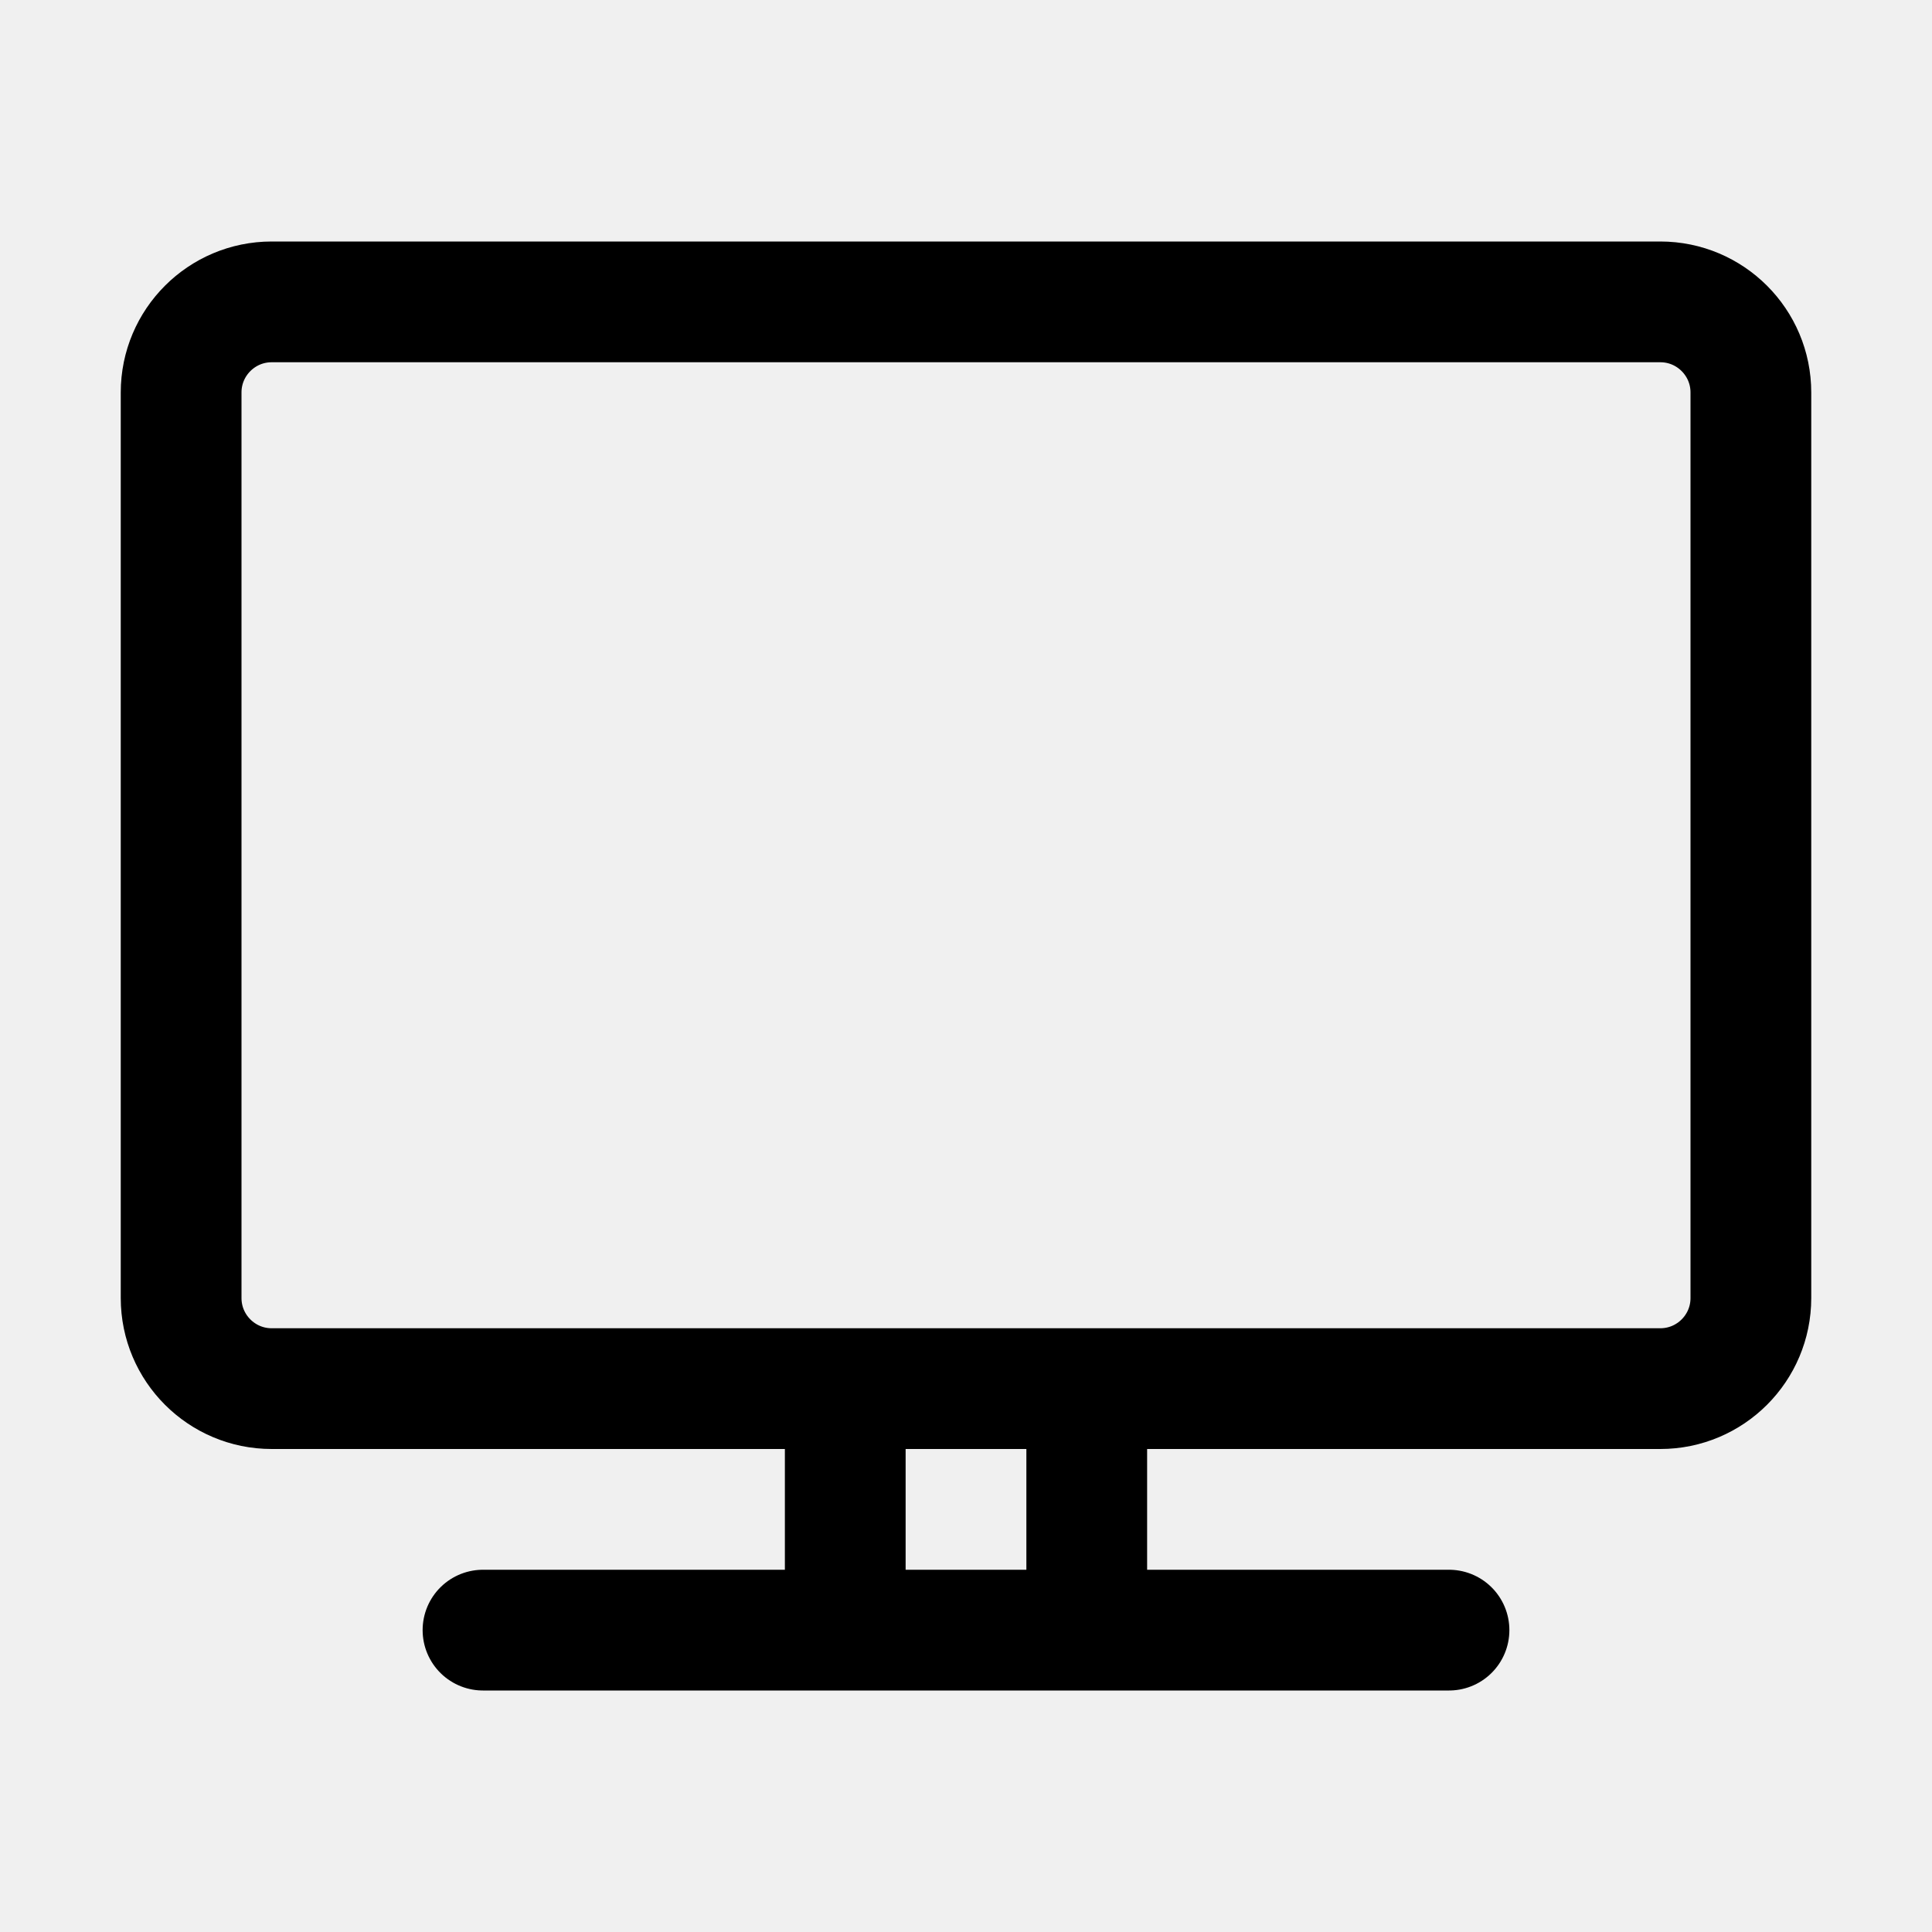
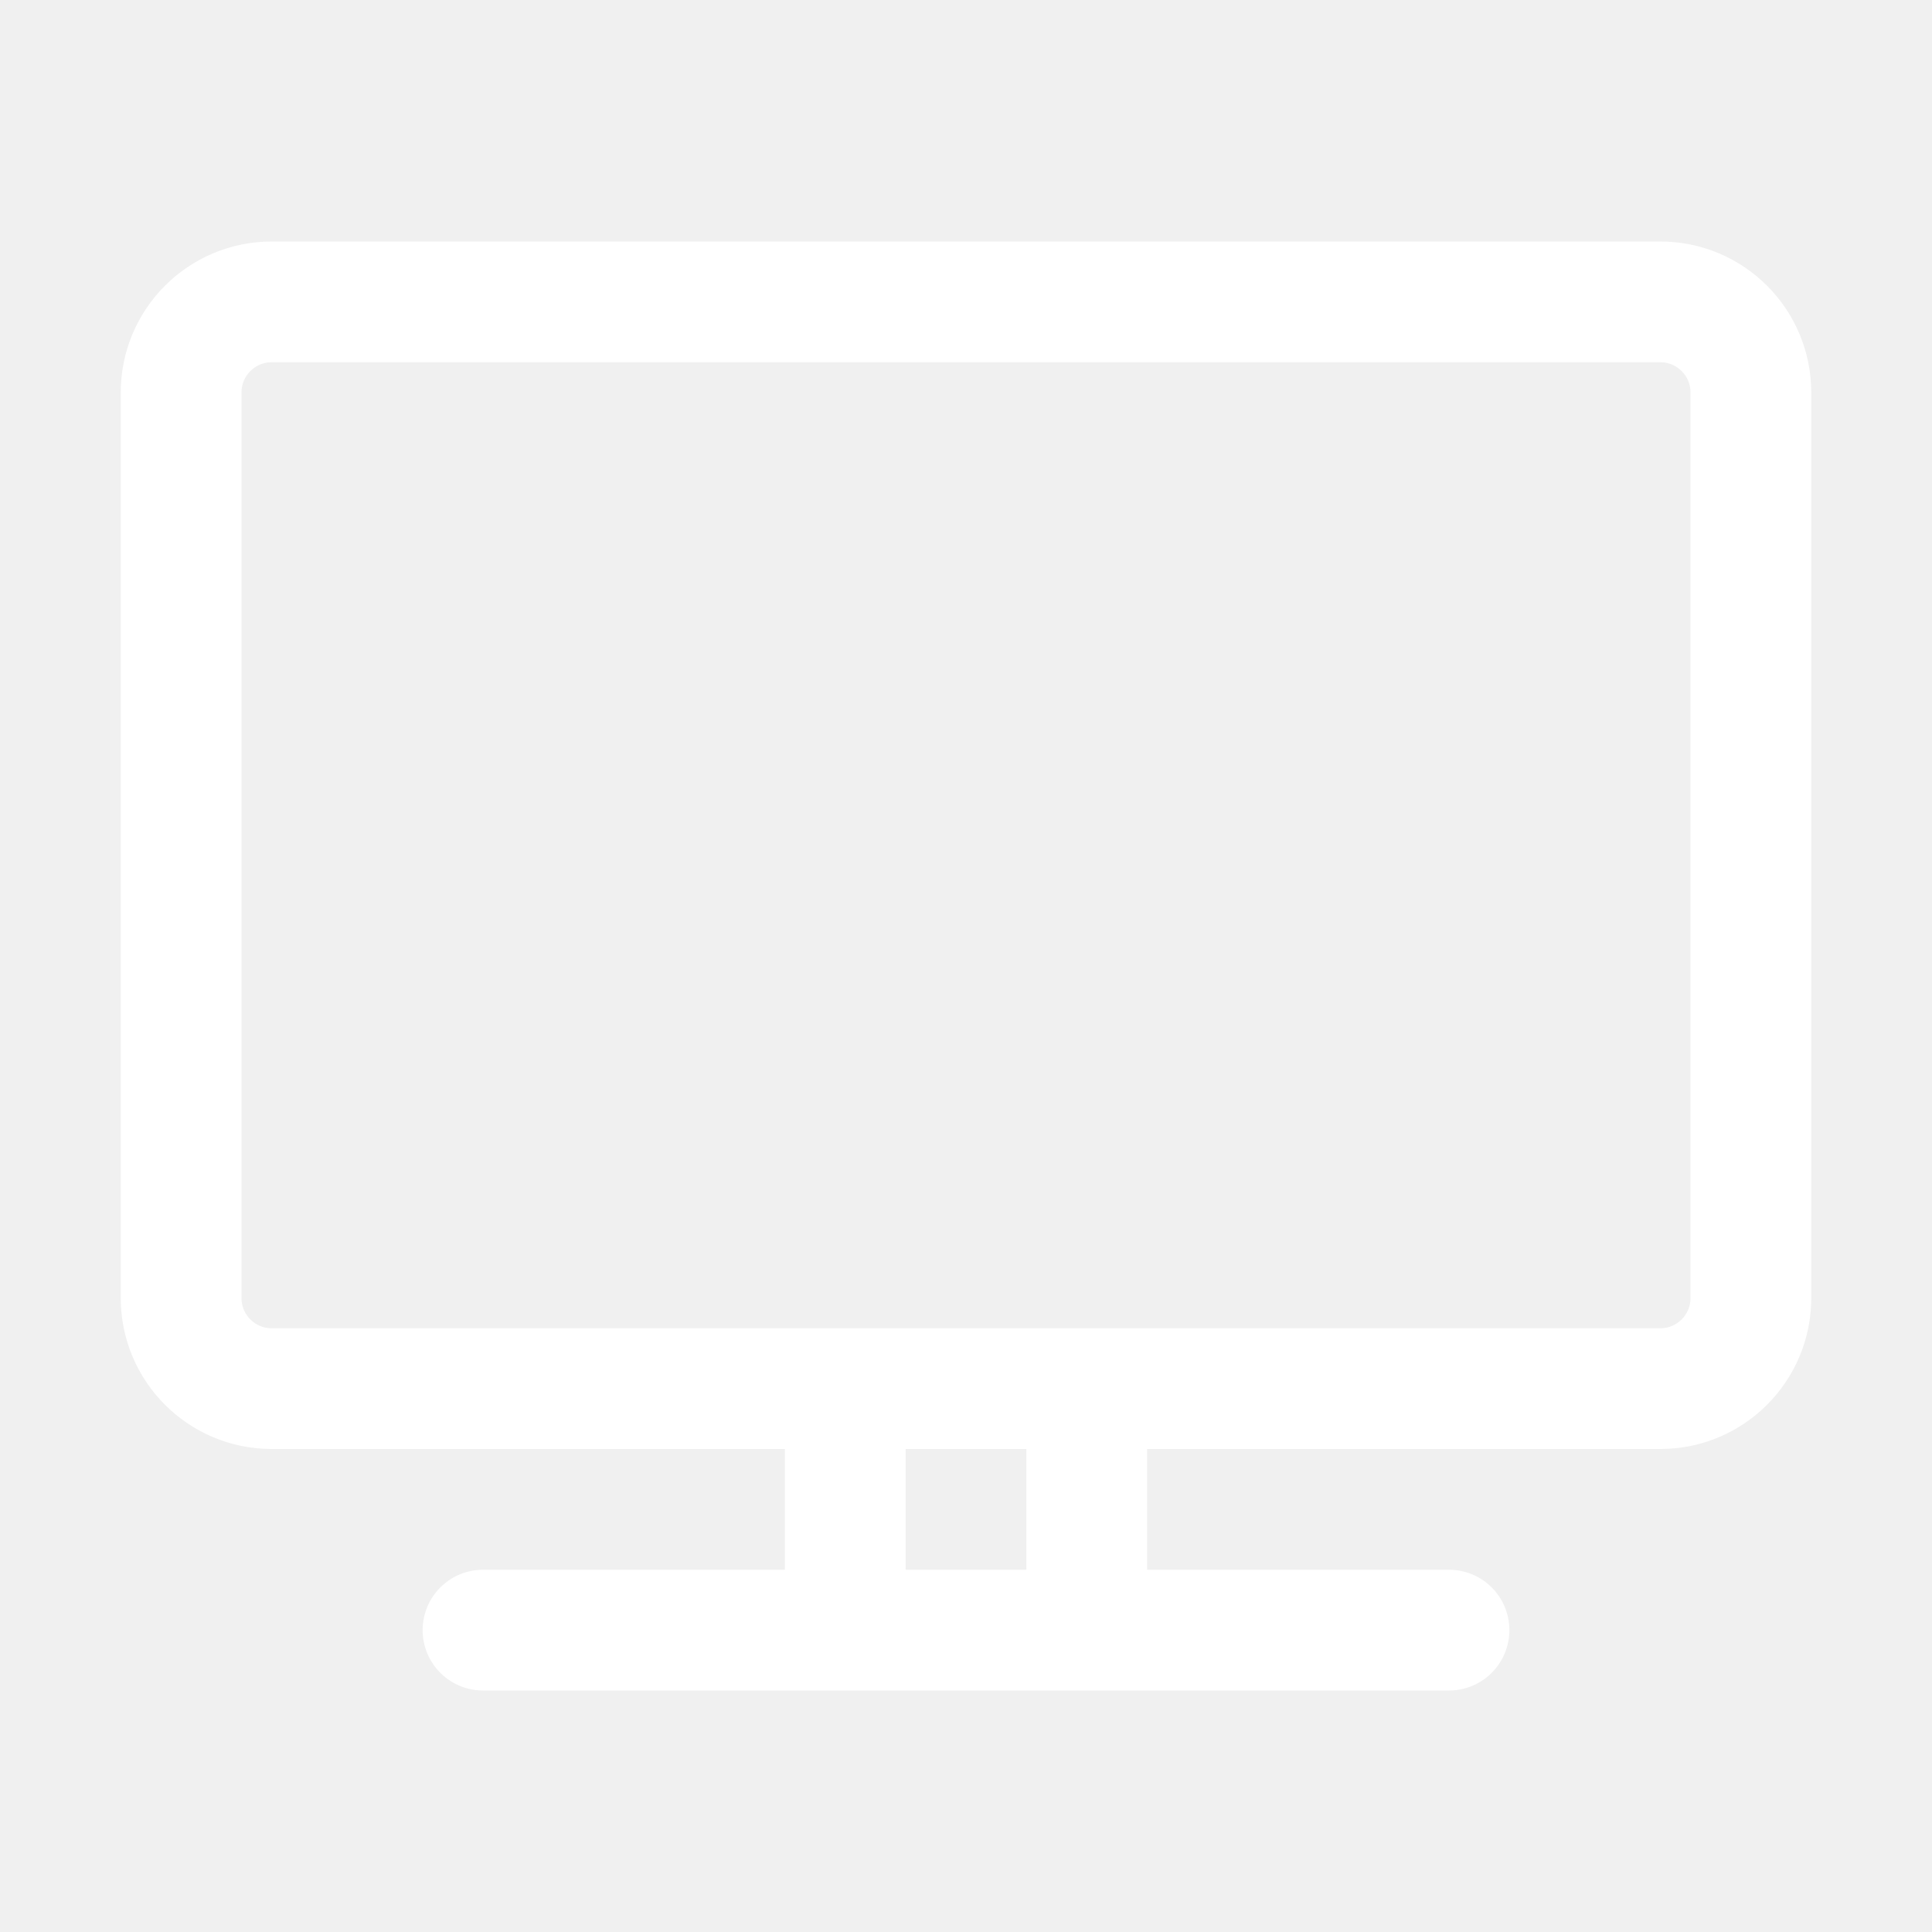
- <svg xmlns="http://www.w3.org/2000/svg" fill="none" viewBox="0 0 24 24" stroke-width="1.5" stroke="currentColor" class="size-6">
+ <svg xmlns="http://www.w3.org/2000/svg" fill="none" viewBox="0 0 24 24" stroke-width="1.5" stroke="white" class="size-6">
  <path stroke-linecap="round" stroke-linejoin="round" d="M6 20.25h12m-7.5-3v3m3-3v3m-10.125-3h17.25c.621 0 1.125-.504 1.125-1.125V4.875c0-.621-.504-1.125-1.125-1.125H3.375c-.621 0-1.125.504-1.125 1.125v11.25c0 .621.504 1.125 1.125 1.125Z" />
</svg>
